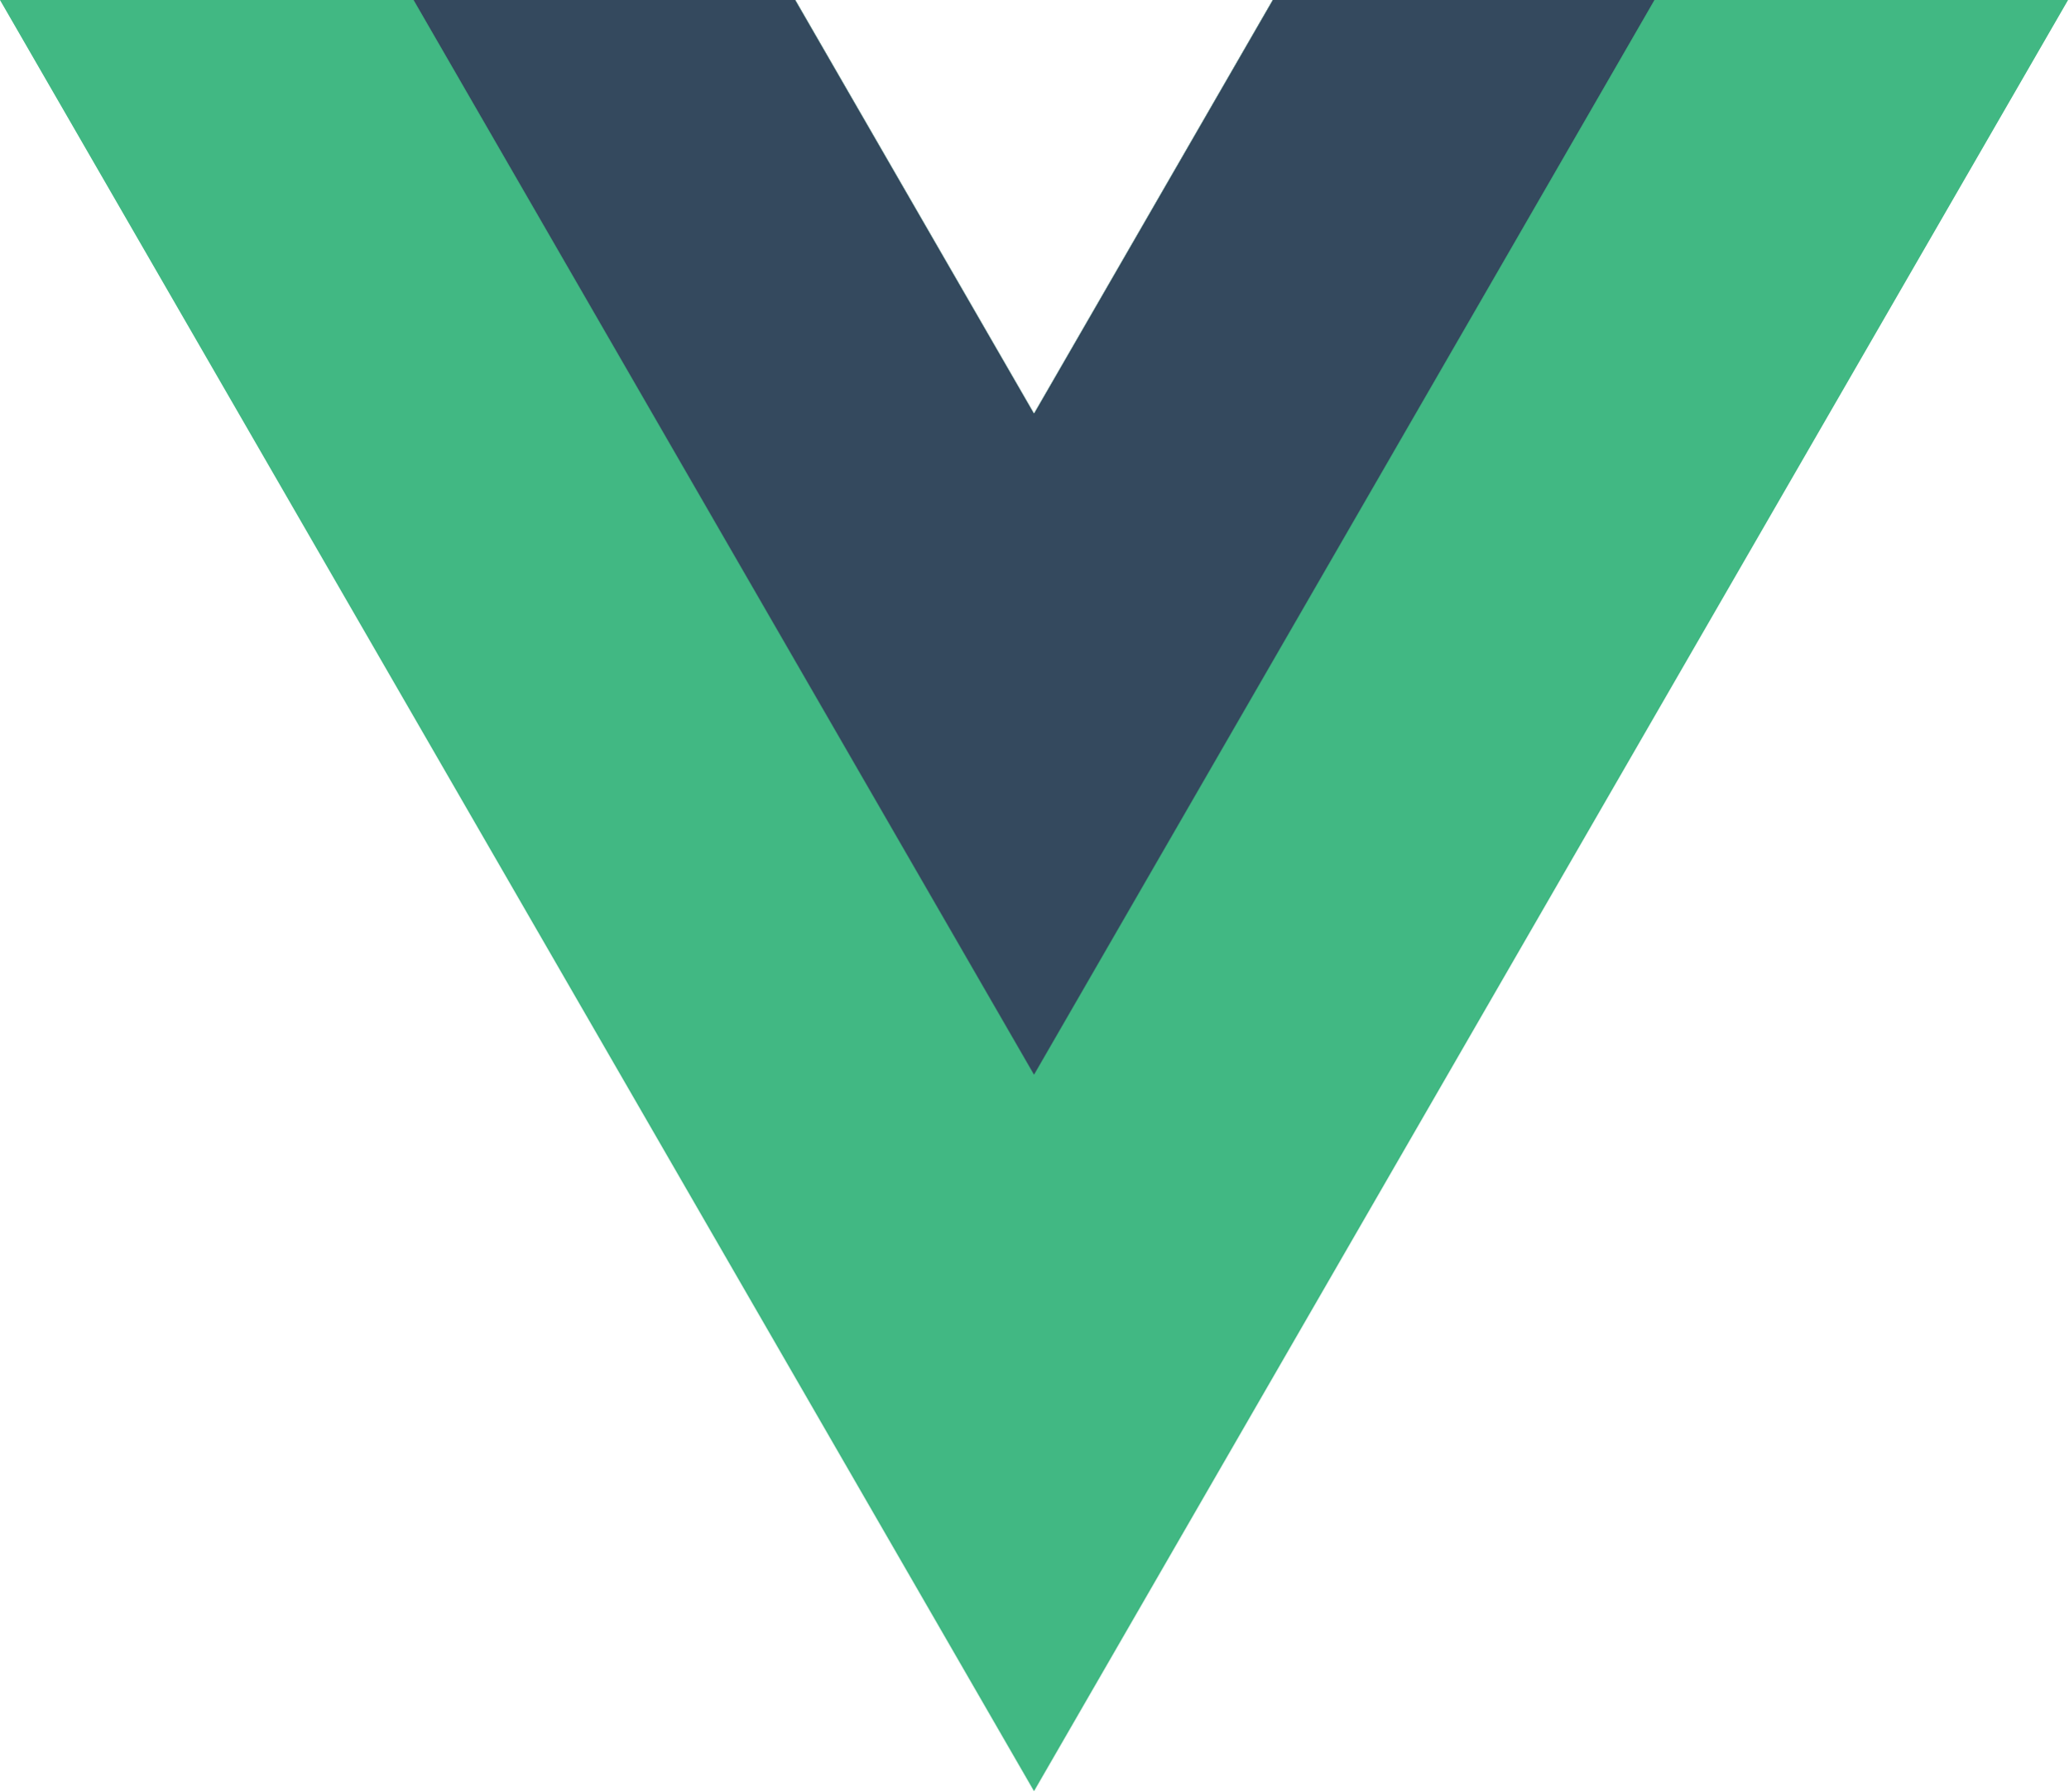
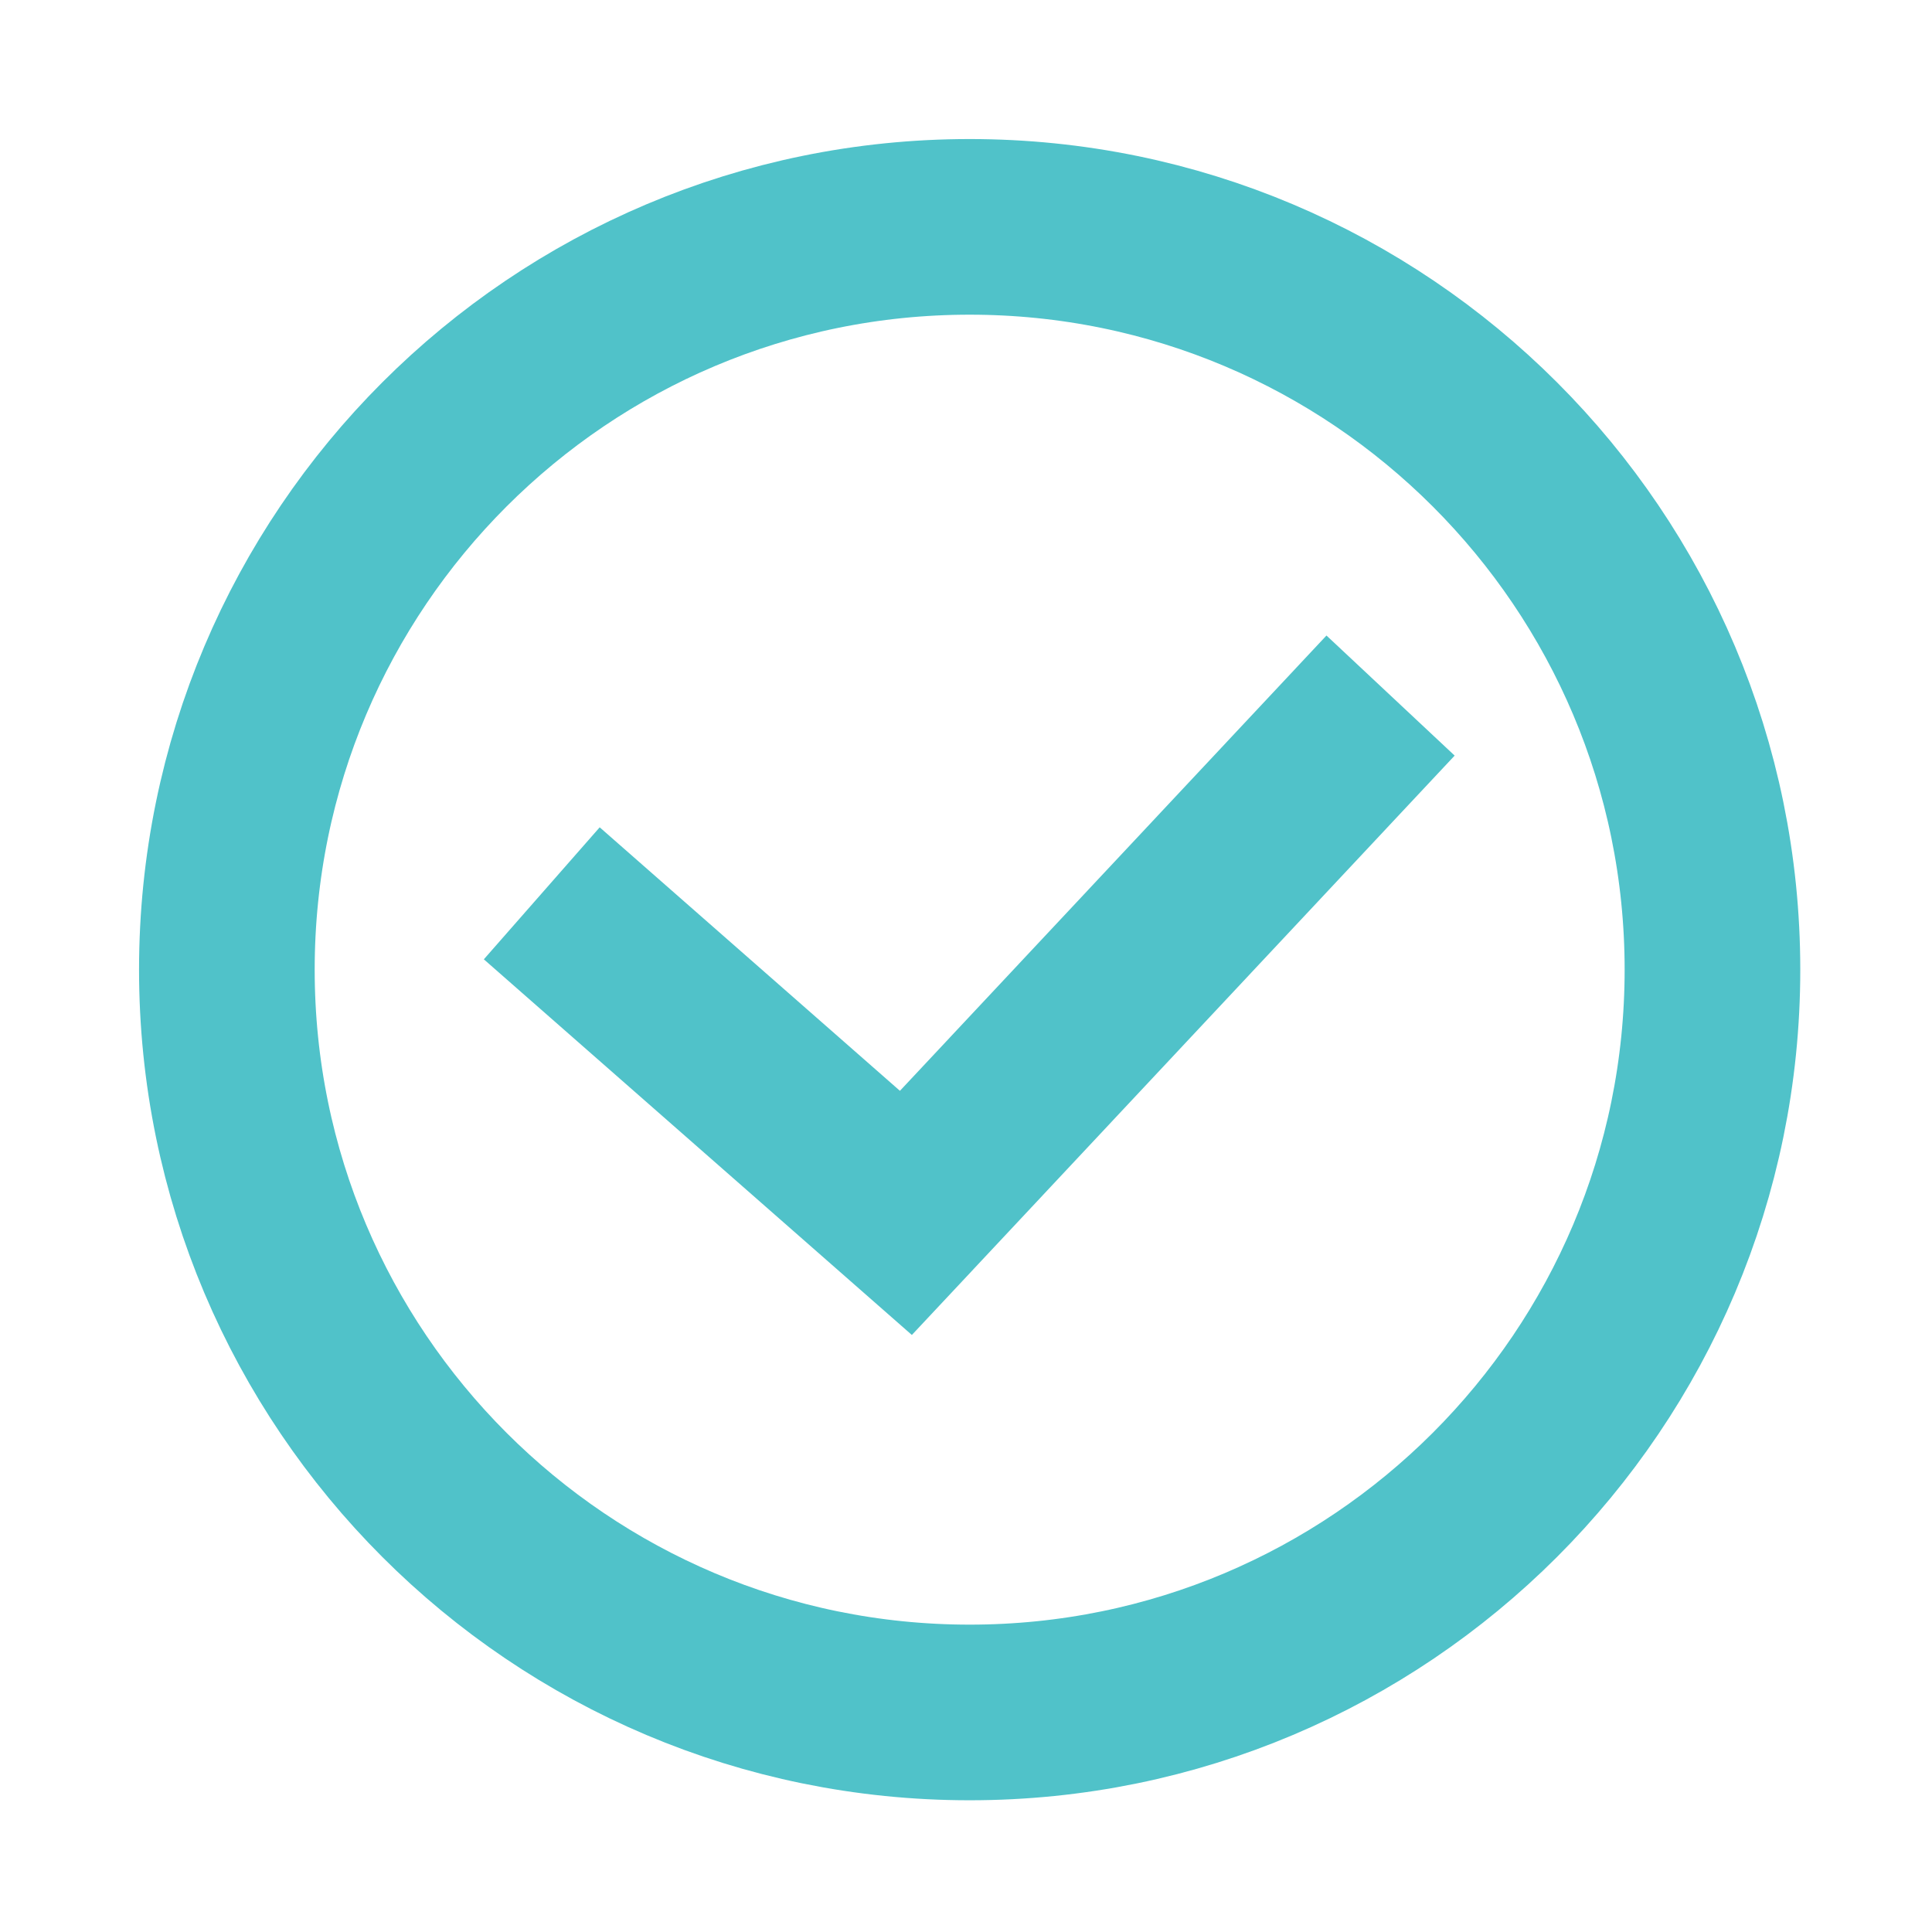
- <svg xmlns="http://www.w3.org/2000/svg" viewBox="0 0 261.76 226.69">
-   <path d="M161.096.001l-30.225 52.351L100.647.001H-.005l130.877 226.688L261.749.001z" fill="#41b883" />
-   <path d="M161.096.001l-30.225 52.351L100.647.001H52.346l78.526 136.01L209.398.001z" fill="#34495e" />
+ <svg xmlns="http://www.w3.org/2000/svg" width="264" height="264" viewBox="0 0 264 264" fill="none">
+   <circle cx="132.5" cy="132.5" r="101.5" stroke="#50C2C9" stroke-width="24" />
+   <path d="M190.015 95.045L123.787 165.737L74.03 122.068" stroke="#50C2C9" stroke-width="24" />
</svg>
